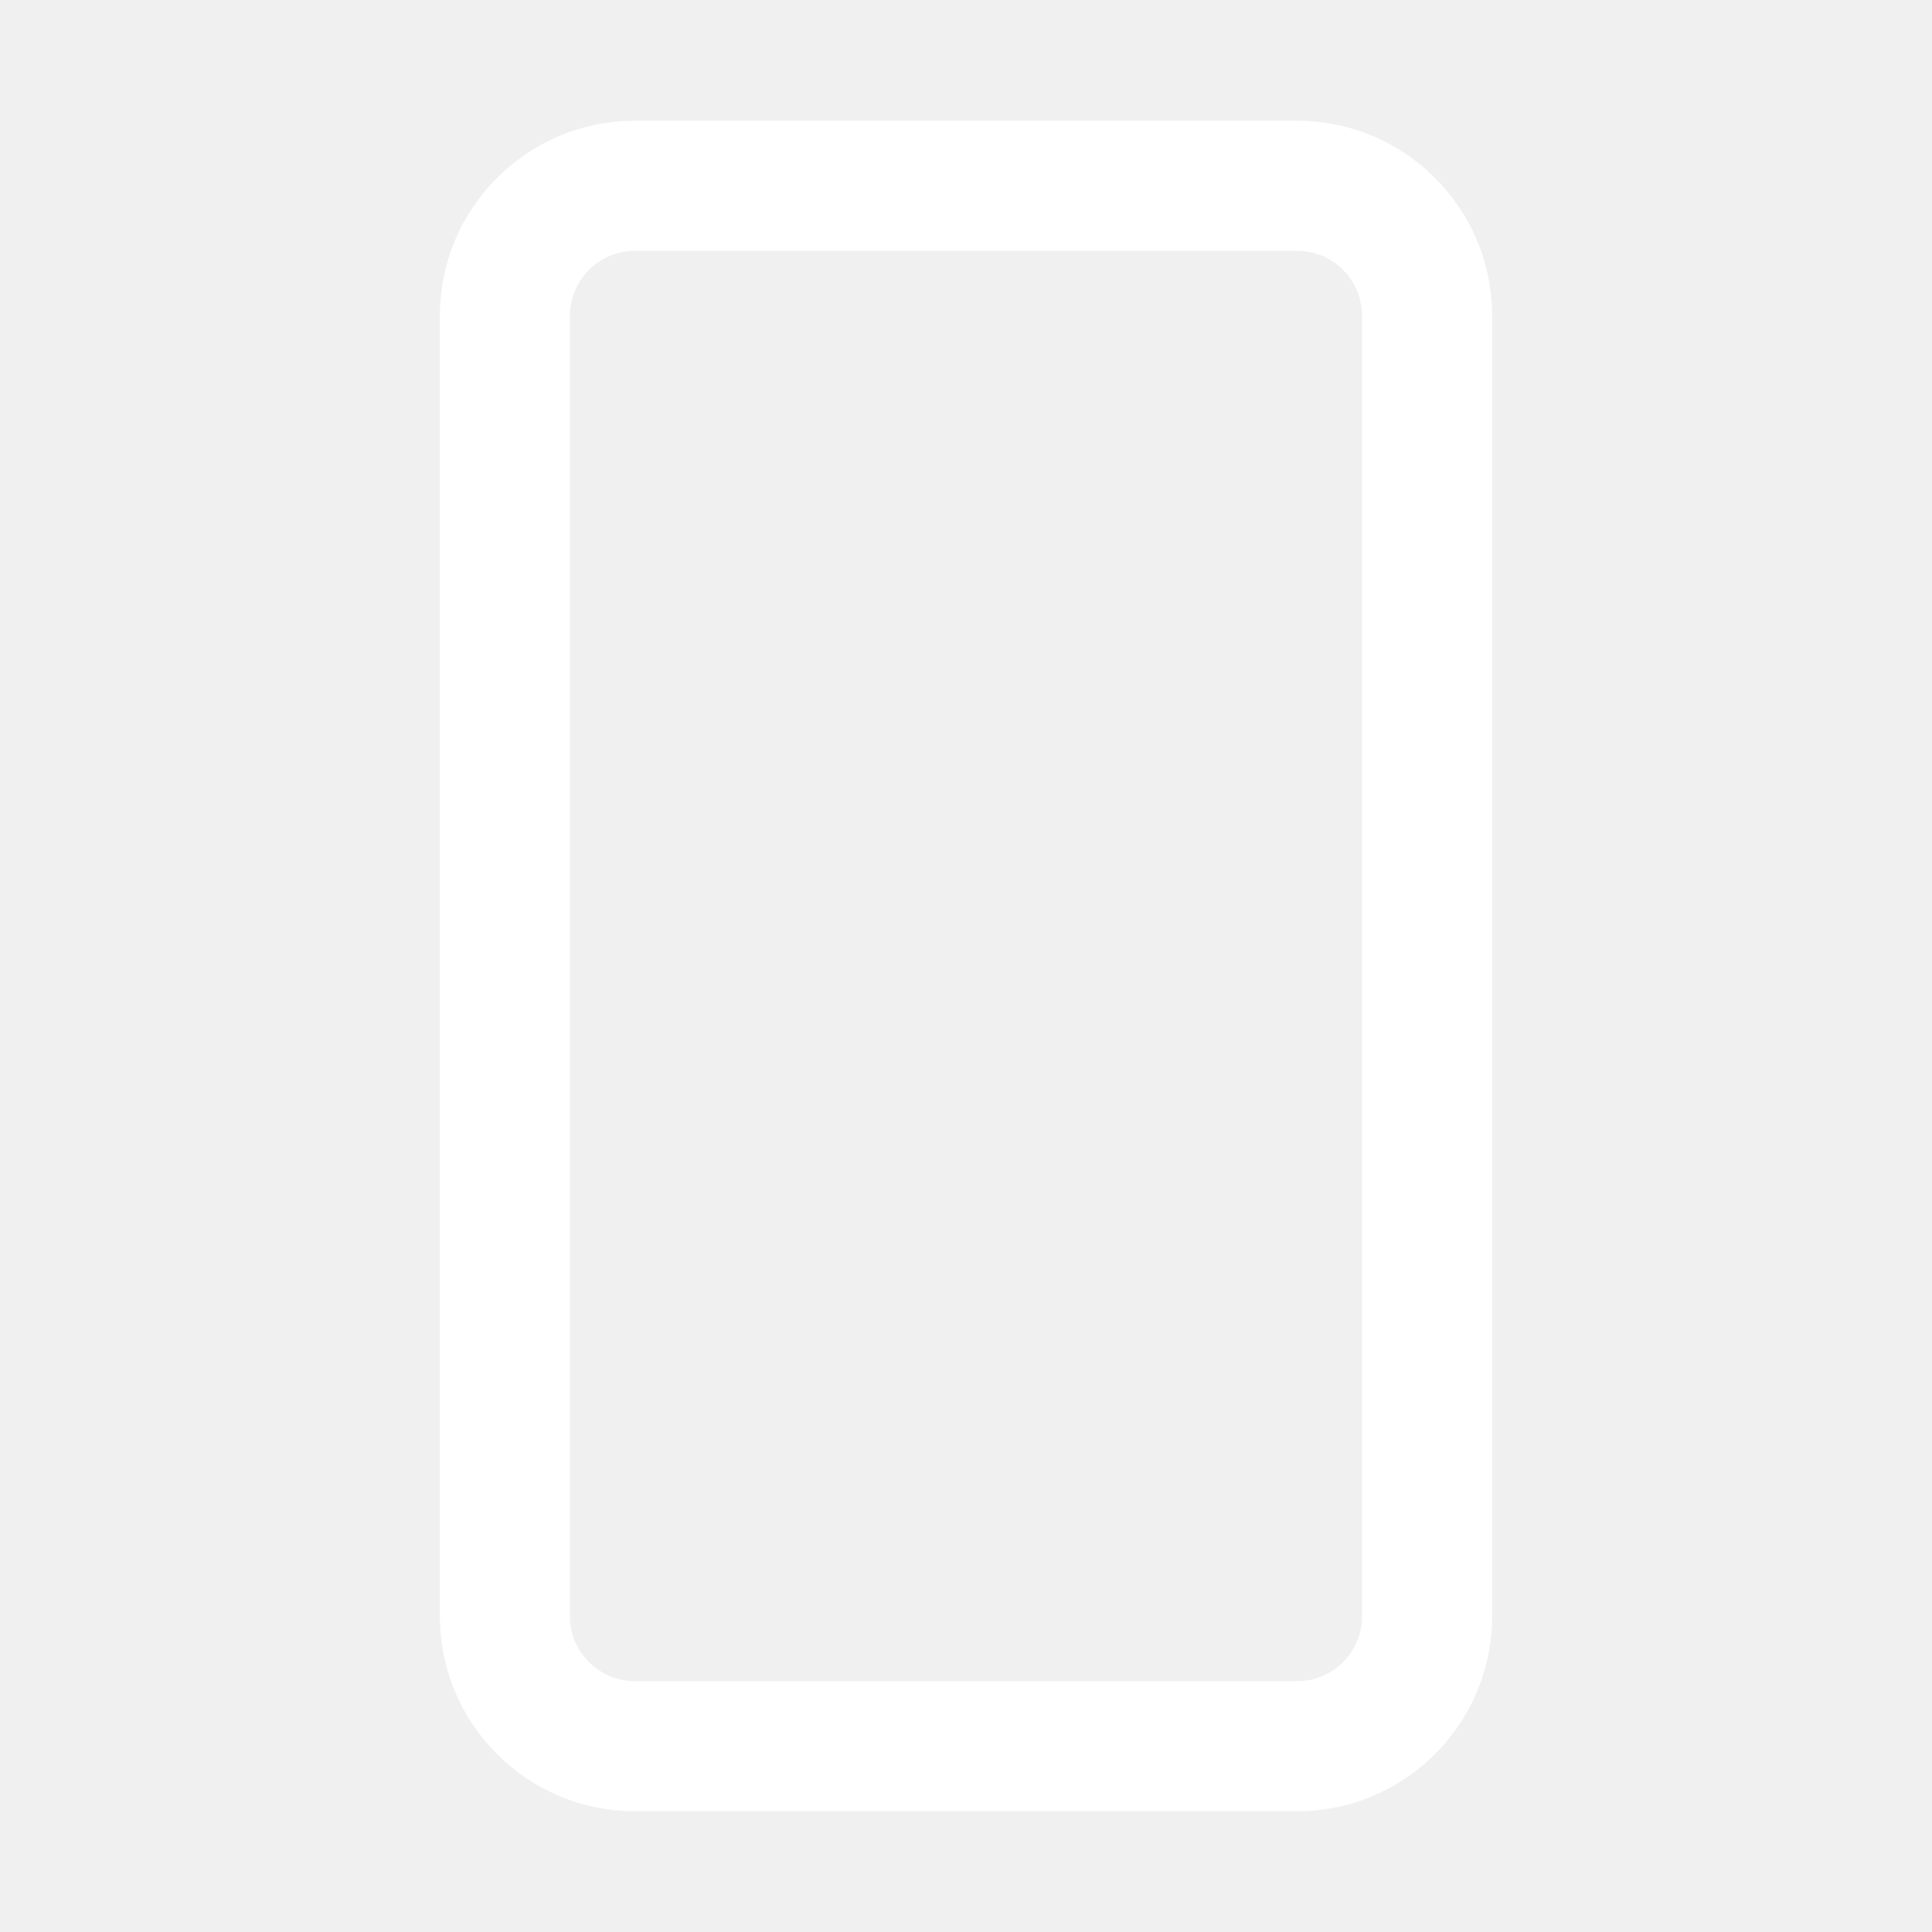
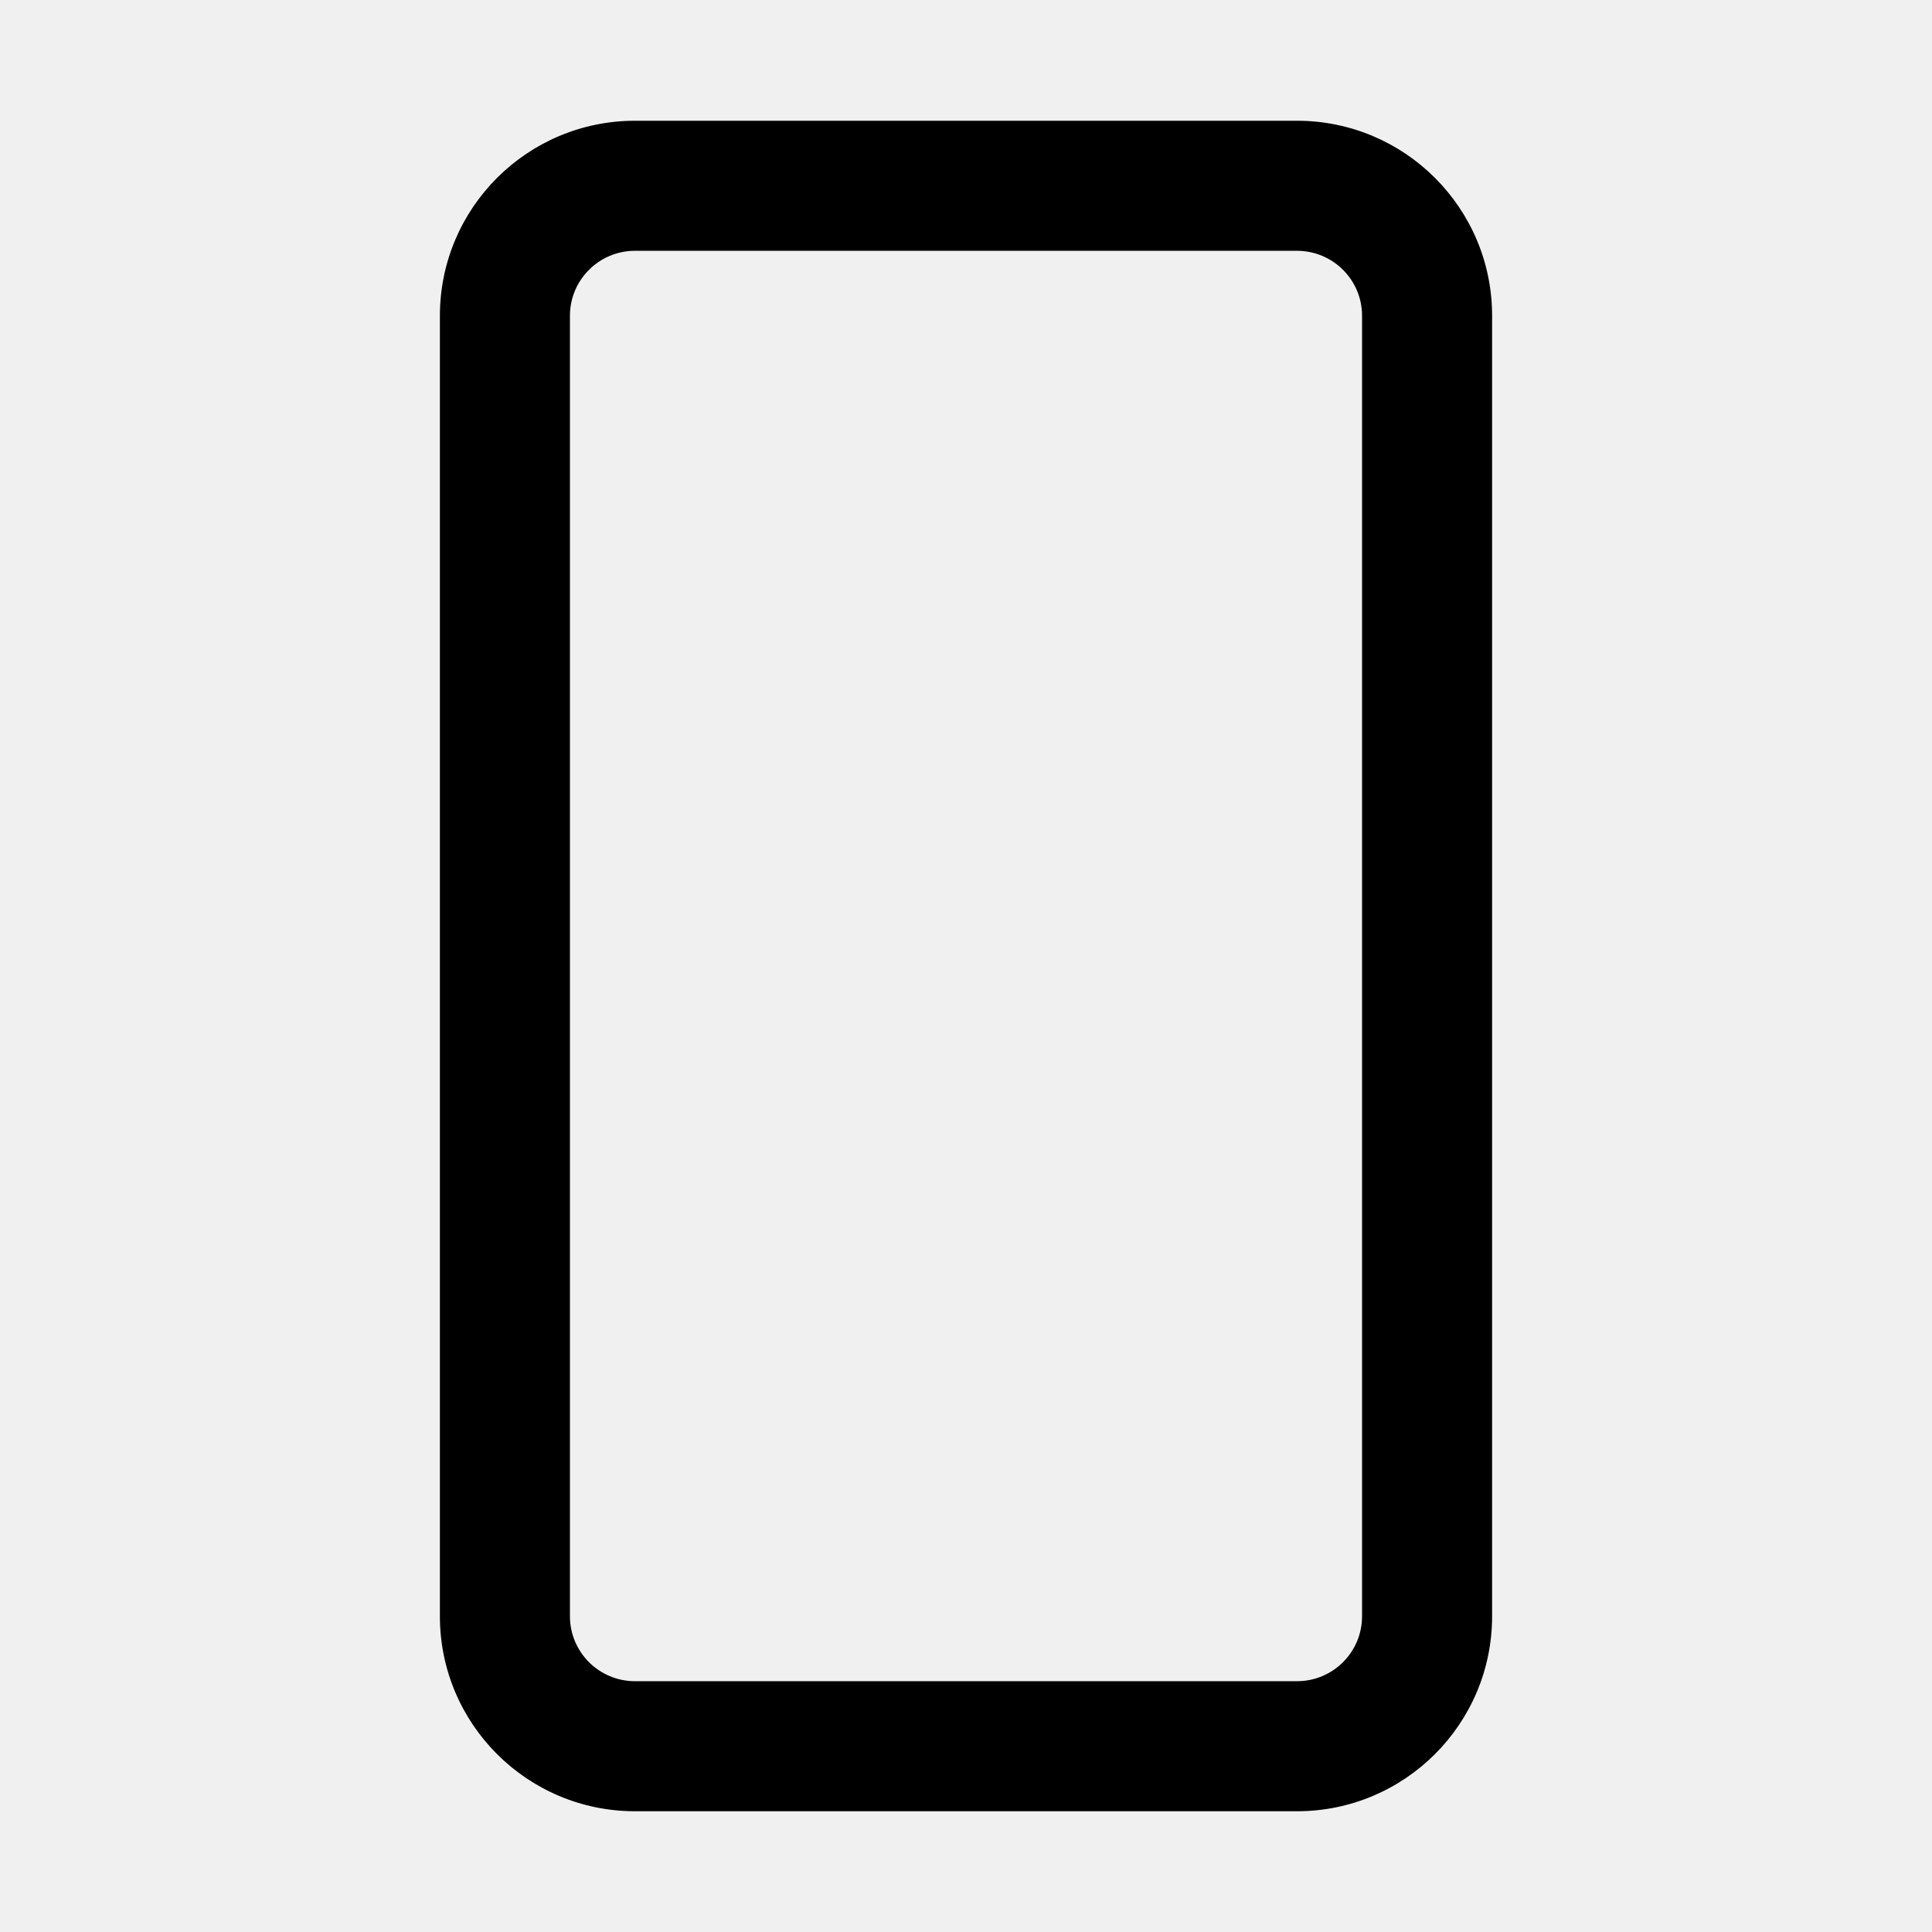
- <svg xmlns="http://www.w3.org/2000/svg" width="16" height="16" viewBox="0 0 16 16" fill="none">
-   <path fill-rule="evenodd" clip-rule="evenodd" d="M3.643 2.615C3.643 1.723 4.367 1 5.259 1H10.741C11.633 1 12.357 1.723 12.357 2.615V13.385C12.357 14.277 11.633 15 10.741 15H5.259C4.367 15 3.643 14.277 3.643 13.385V2.615ZM5.259 2.077C4.961 2.077 4.72 2.318 4.72 2.615V13.385C4.72 13.682 4.961 13.923 5.259 13.923H10.741C11.039 13.923 11.28 13.682 11.28 13.385V2.615C11.28 2.318 11.039 2.077 10.741 2.077H5.259Z" fill="white" />
+ <svg xmlns="http://www.w3.org/2000/svg" width="16" height="16" viewBox="0 0 16 16" fill="current">
+   <path fill-rule="evenodd" clip-rule="evenodd" d="M3.643 2.615C3.643 1.723 4.367 1 5.259 1H10.741C11.633 1 12.357 1.723 12.357 2.615V13.385C12.357 14.277 11.633 15 10.741 15H5.259C4.367 15 3.643 14.277 3.643 13.385V2.615ZM5.259 2.077C4.961 2.077 4.72 2.318 4.72 2.615V13.385C4.72 13.682 4.961 13.923 5.259 13.923H10.741C11.039 13.923 11.28 13.682 11.28 13.385V2.615C11.28 2.318 11.039 2.077 10.741 2.077H5.259Z" fill="current" />
</svg>
